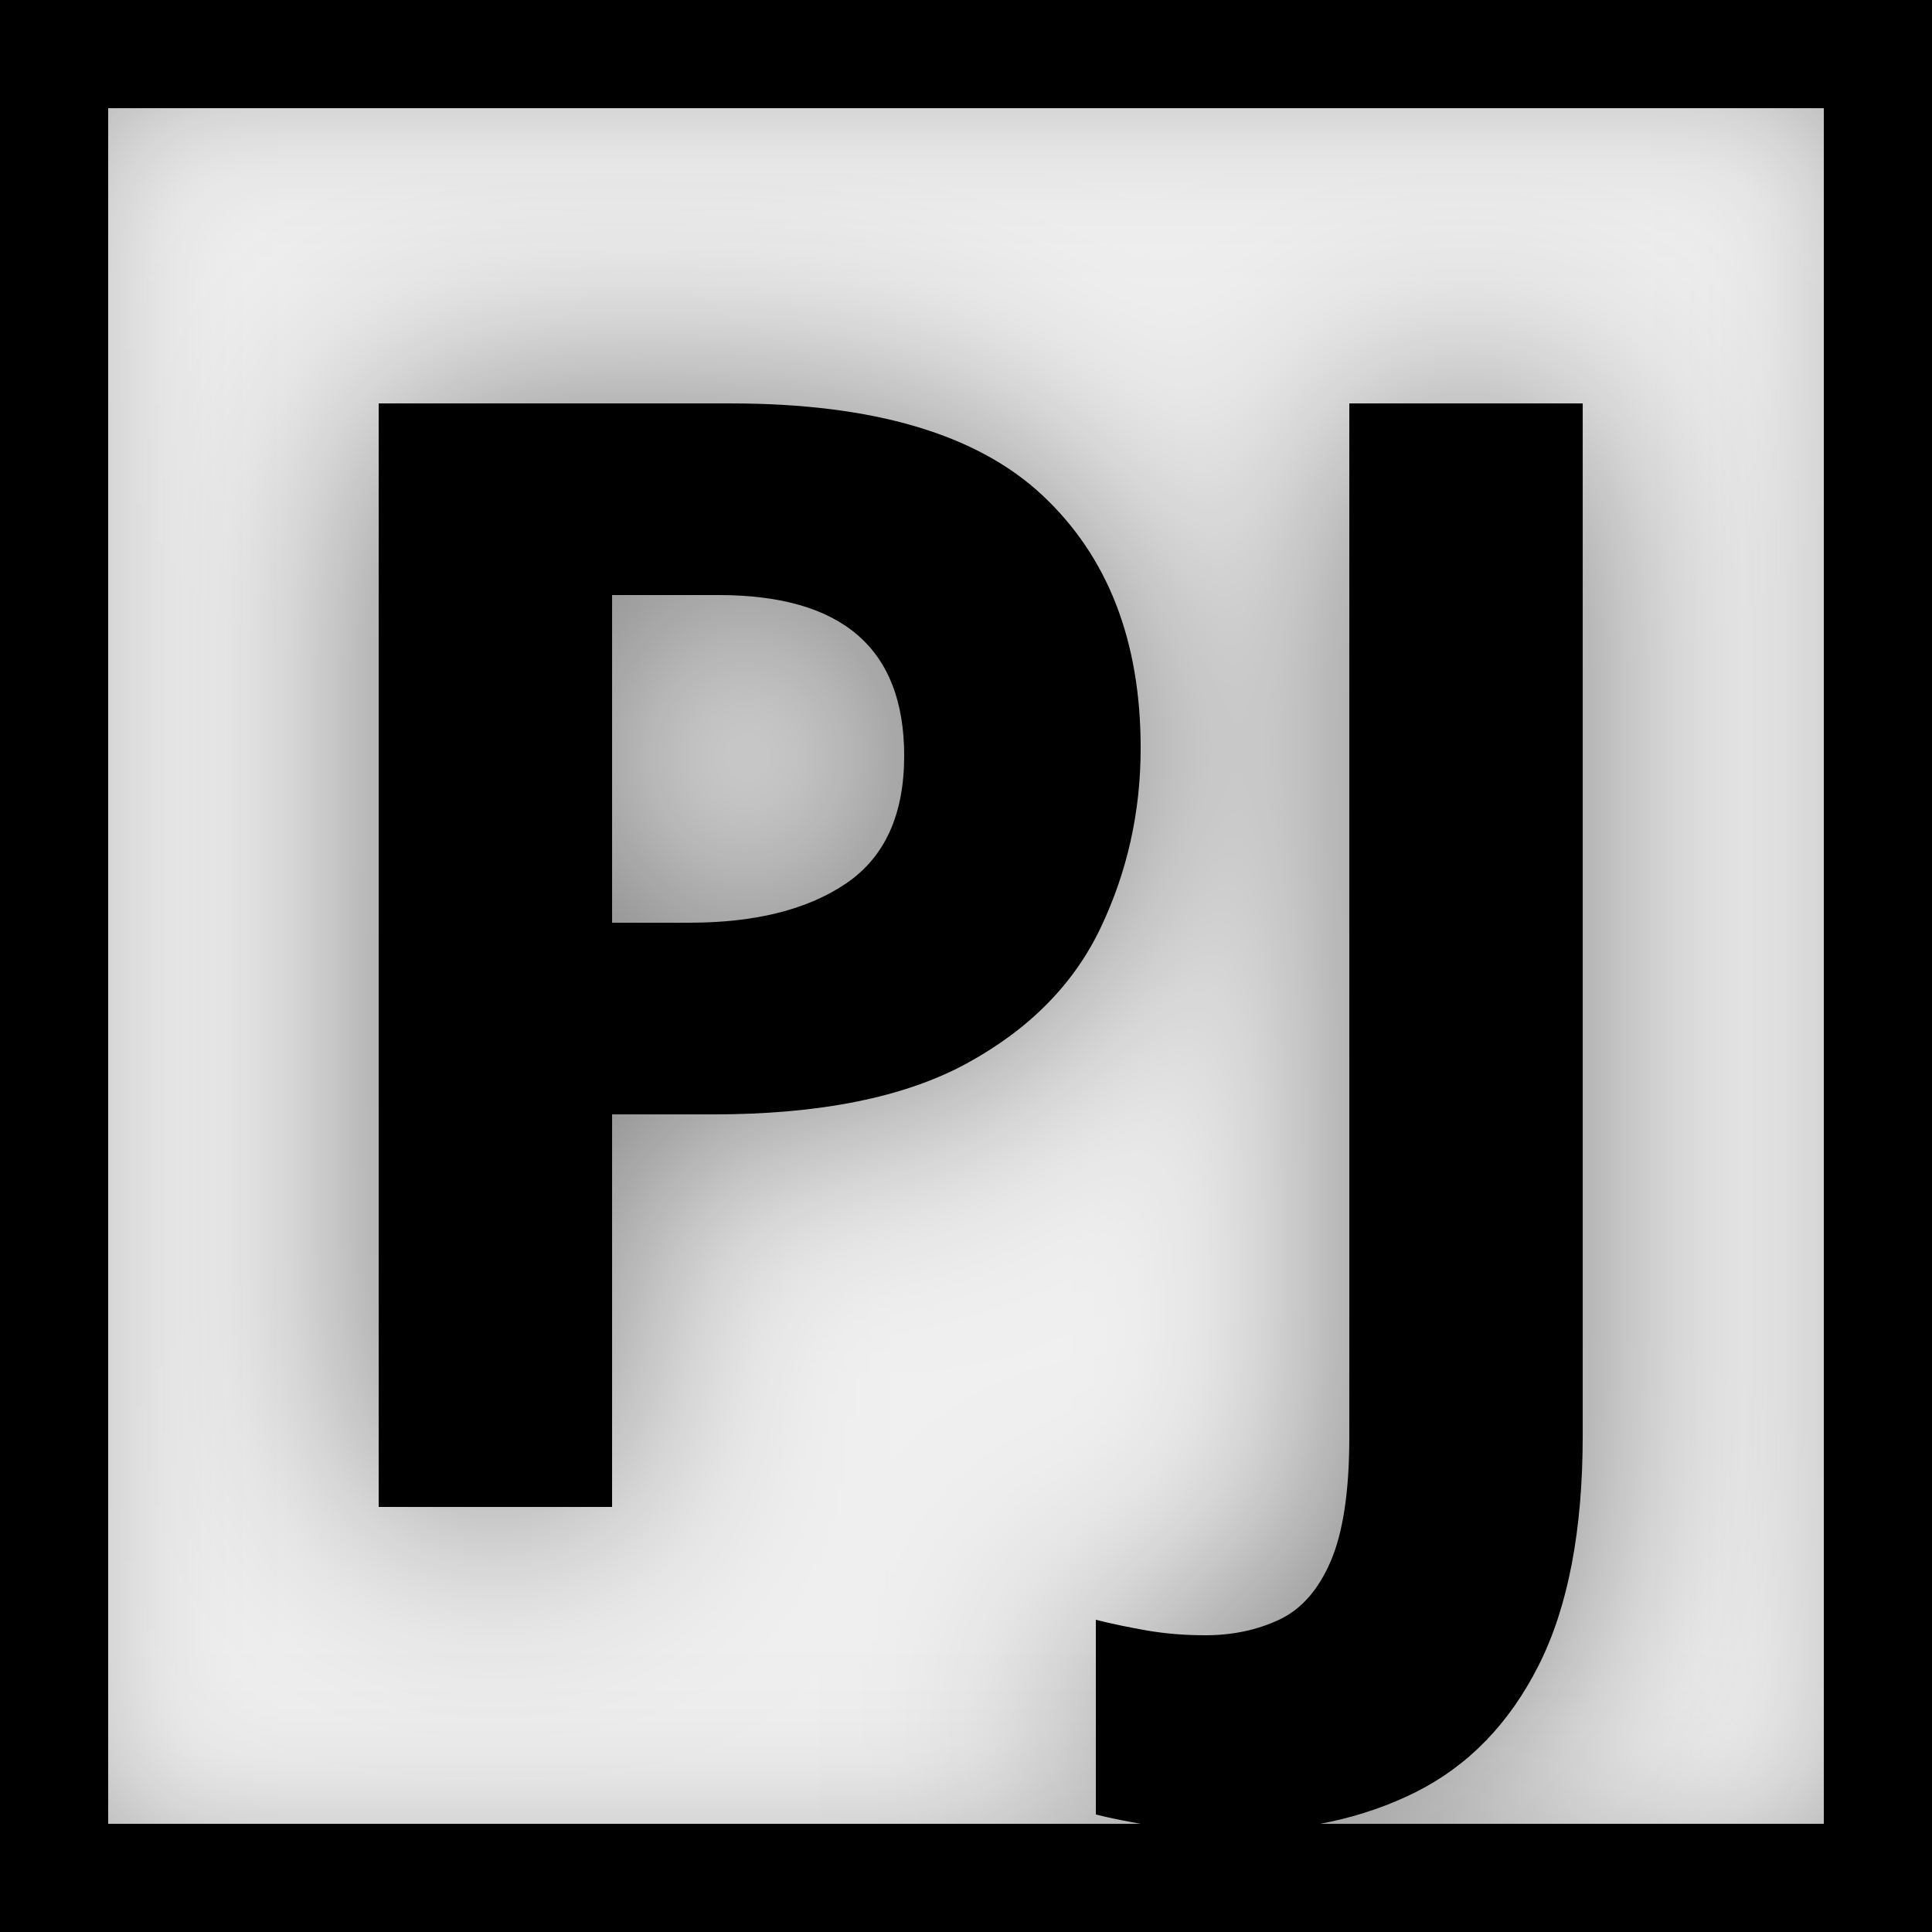
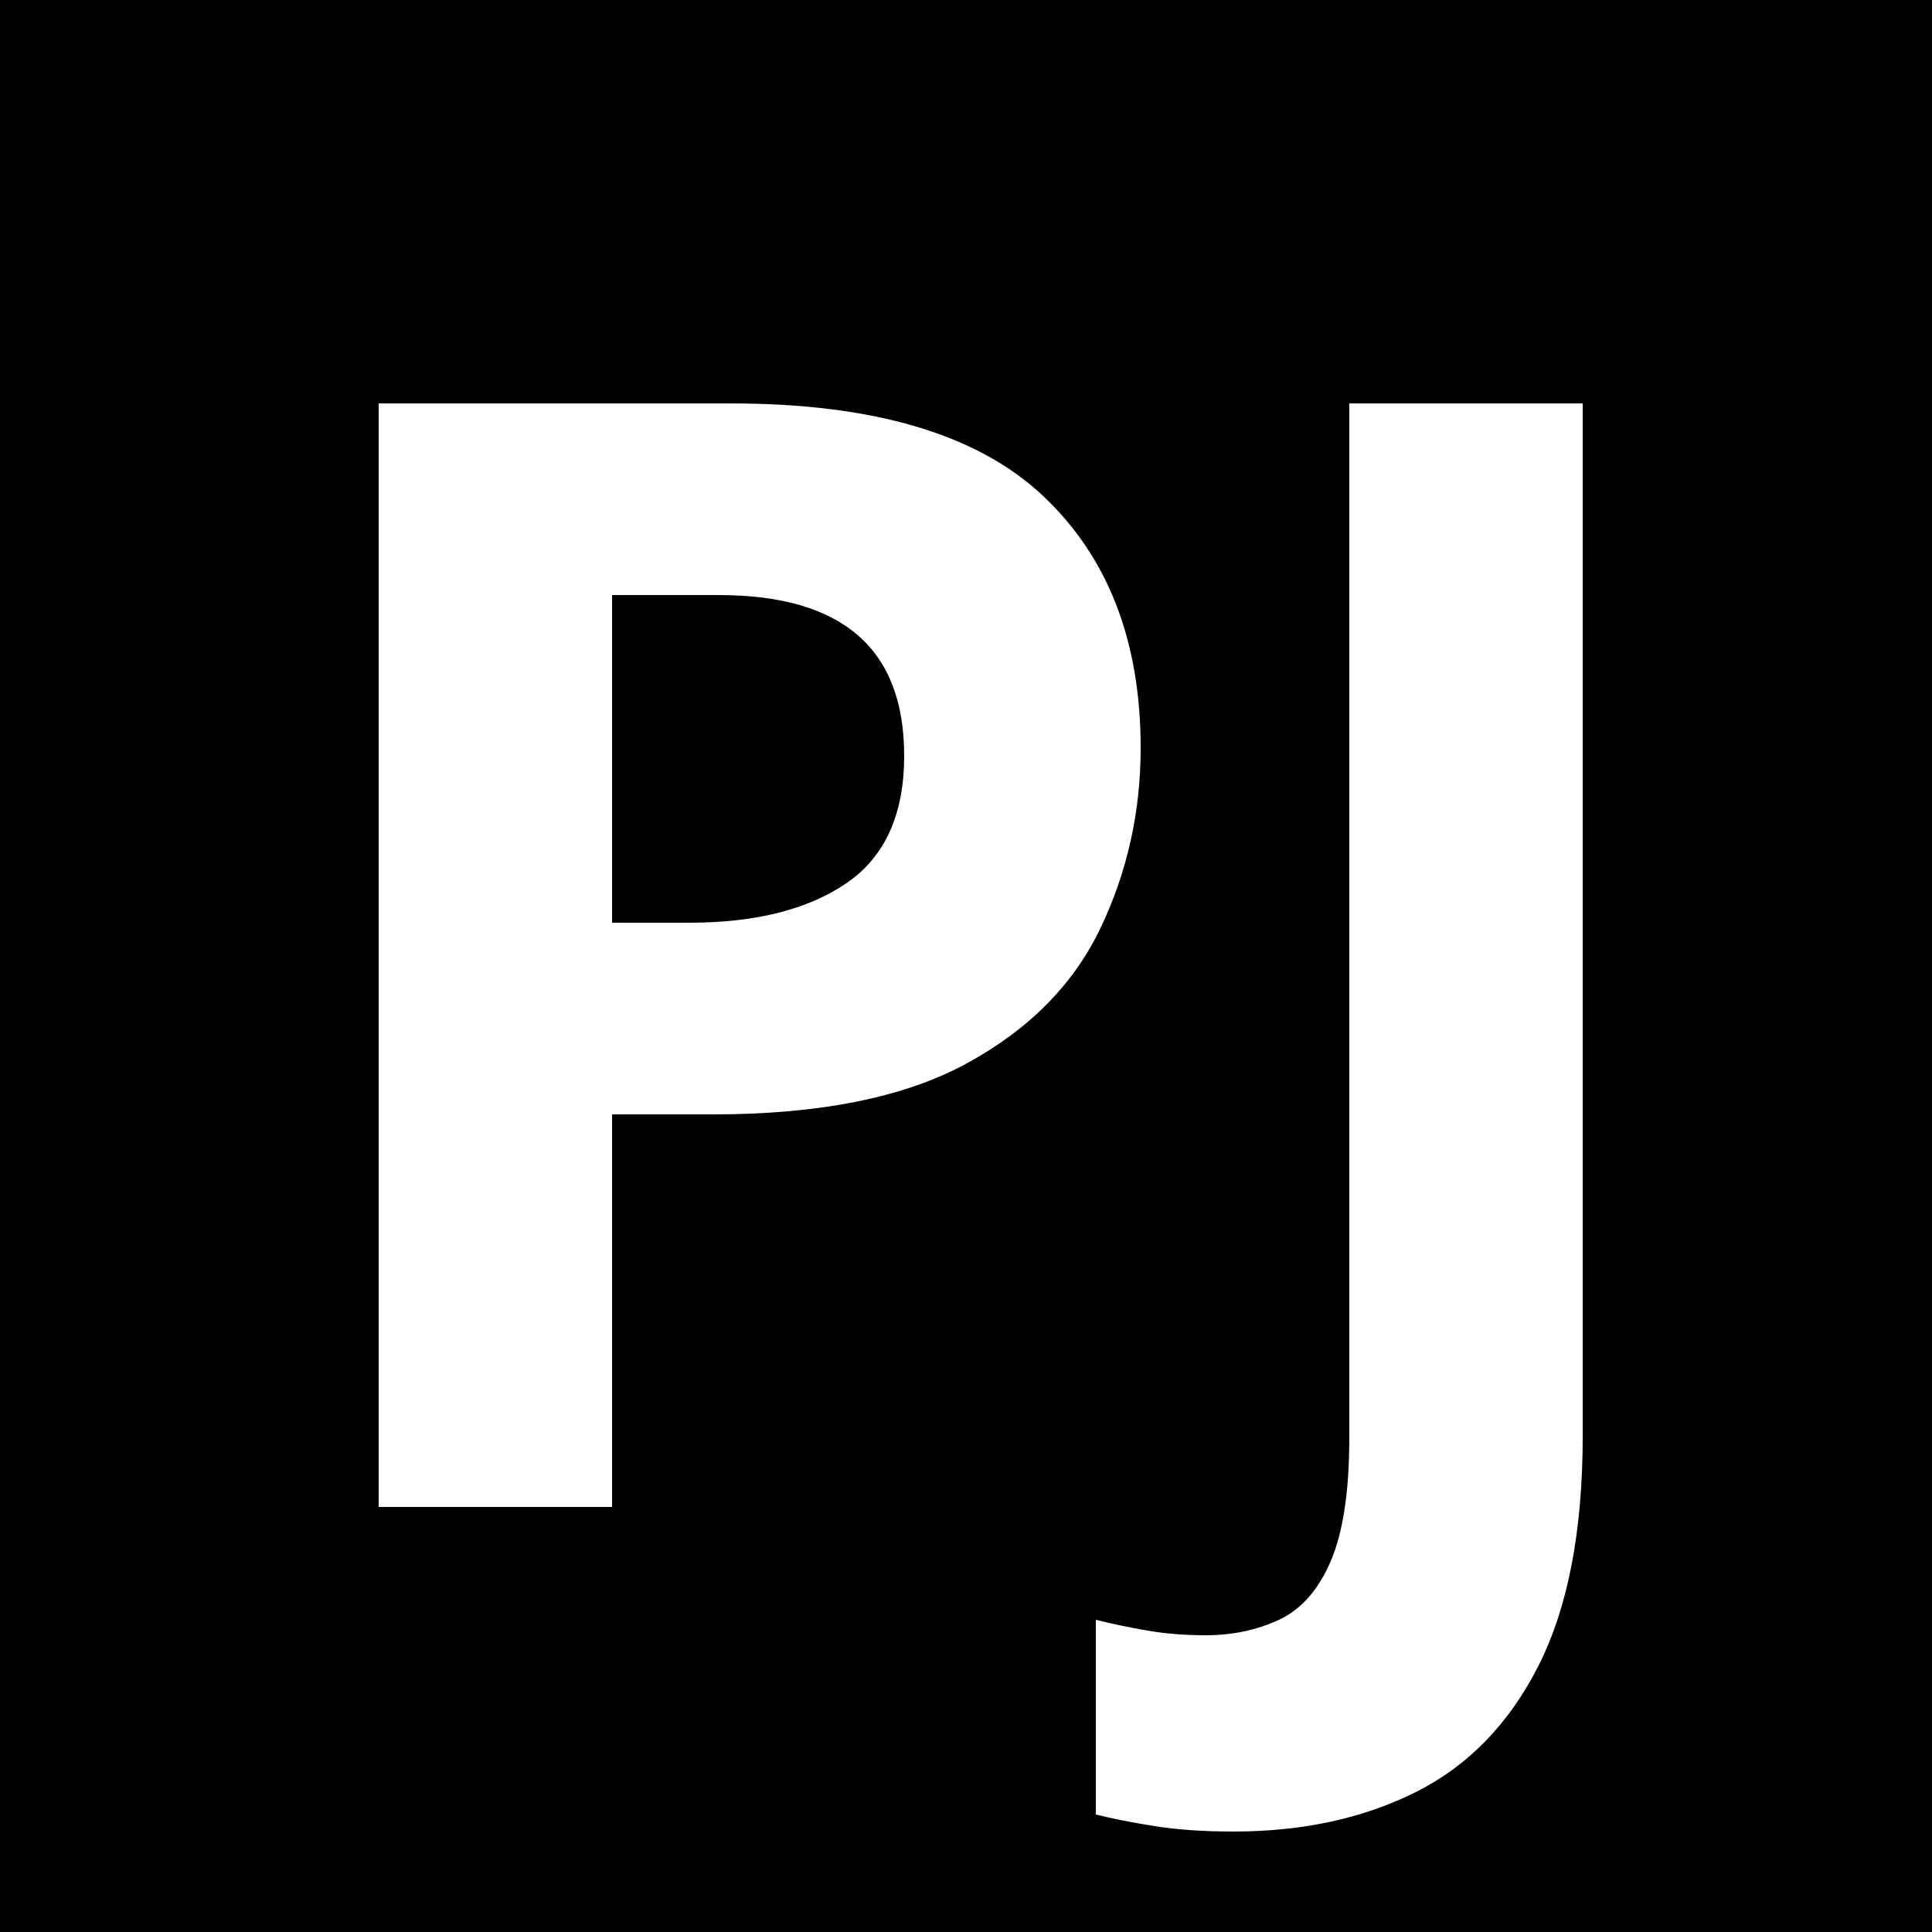
<svg xmlns="http://www.w3.org/2000/svg" xmlns:xlink="http://www.w3.org/1999/xlink" width="500px" height="500px" viewBox="0 0 500 500" version="1.1">
  <defs>
-     <text id="text-1" font-family="KohinoorTelugu-Bold, Kohinoor Telugu" font-size="400" font-weight="bold" fill="#000000">
-       <tspan x="62" y="420">PJ</tspan>
-     </text>
-     <filter x="-23.9%" y="-16.1%" width="147.7%" height="132.1%" filterUnits="objectBoundingBox" id="filter-2">
-       <feOffset dx="0" dy="0" in="SourceAlpha" result="shadowOffsetOuter1" />
-       <feGaussianBlur stdDeviation="30" in="shadowOffsetOuter1" result="shadowBlurOuter1" />
-       <feColorMatrix values="0 0 0 0 0   0 0 0 0 0   0 0 0 0 0  0 0 0 0.5 0" type="matrix" in="shadowBlurOuter1" />
-     </filter>
-     <rect id="path-3" x="0" y="30" width="500" height="500" />
-     <filter x="-6.0%" y="-6.0%" width="112.0%" height="112.0%" filterUnits="objectBoundingBox" id="filter-4">
+     <rect id="path-1" x="0" y="30" width="500" height="500" />
+     <filter x="-6.0%" y="-6.0%" width="112.0%" height="112.0%" filterUnits="objectBoundingBox" id="filter-2">
      <feGaussianBlur stdDeviation="30" in="SourceAlpha" result="shadowBlurInner1" />
      <feOffset dx="0" dy="0" in="shadowBlurInner1" result="shadowOffsetInner1" />
      <feComposite in="shadowOffsetInner1" in2="SourceAlpha" operator="arithmetic" k2="-1" k3="1" result="shadowInnerInner1" />
      <feColorMatrix values="0 0 0 0 0   0 0 0 0 0   0 0 0 0 0  0 0 0 0.5 0" type="matrix" in="shadowInnerInner1" />
    </filter>
+     <text id="text-3" font-family="KohinoorTelugu-Bold, Kohinoor Telugu" font-size="400" font-weight="bold" fill="#FFFFFF">
+       <tspan x="62" y="420">PJ</tspan>
+     </text>
+     <filter x="-23.9%" y="-16.1%" width="147.7%" height="132.1%" filterUnits="objectBoundingBox" id="filter-4">
+       <feOffset dx="0" dy="0" in="SourceAlpha" result="shadowOffsetOuter1" />
+       <feGaussianBlur stdDeviation="30" in="shadowOffsetOuter1" result="shadowBlurOuter1" />
+       <feColorMatrix values="0 0 0 0 0   0 0 0 0 0   0 0 0 0 0  0 0 0 0.5 0" type="matrix" in="shadowBlurOuter1" />
+     </filter>
  </defs>
  <g id="logo" stroke="none" stroke-width="1" fill="none" fill-rule="evenodd">
    <g id="Group" transform="translate(0, -30)">
-       <g id="PJ" fill="#000000" fill-opacity="1">
-         <use filter="url(#filter-2)" xlink:href="#text-1" />
-         <use xlink:href="#text-1" />
+       <g id="Rectangle">
+         <use fill="#000000" fill-rule="evenodd" xlink:href="#path-1" />
+         <use fill="black" fill-opacity="1" filter="url(#filter-2)" xlink:href="#path-1" />
+         <rect stroke="#000000" stroke-width="28" stroke-linejoin="square" x="14" y="44" width="472" height="472" />
      </g>
-       <g id="Rectangle">
-         <use fill="black" fill-opacity="1" filter="url(#filter-4)" xlink:href="#path-3" />
-         <rect stroke="#000000" stroke-width="28" stroke-linejoin="square" x="14" y="44" width="472" height="472" />
+       <g id="PJ" fill="#FFFFFF" fill-opacity="1">
+         <use filter="url(#filter-4)" xlink:href="#text-3" />
+         <use xlink:href="#text-3" />
      </g>
    </g>
  </g>
</svg>
